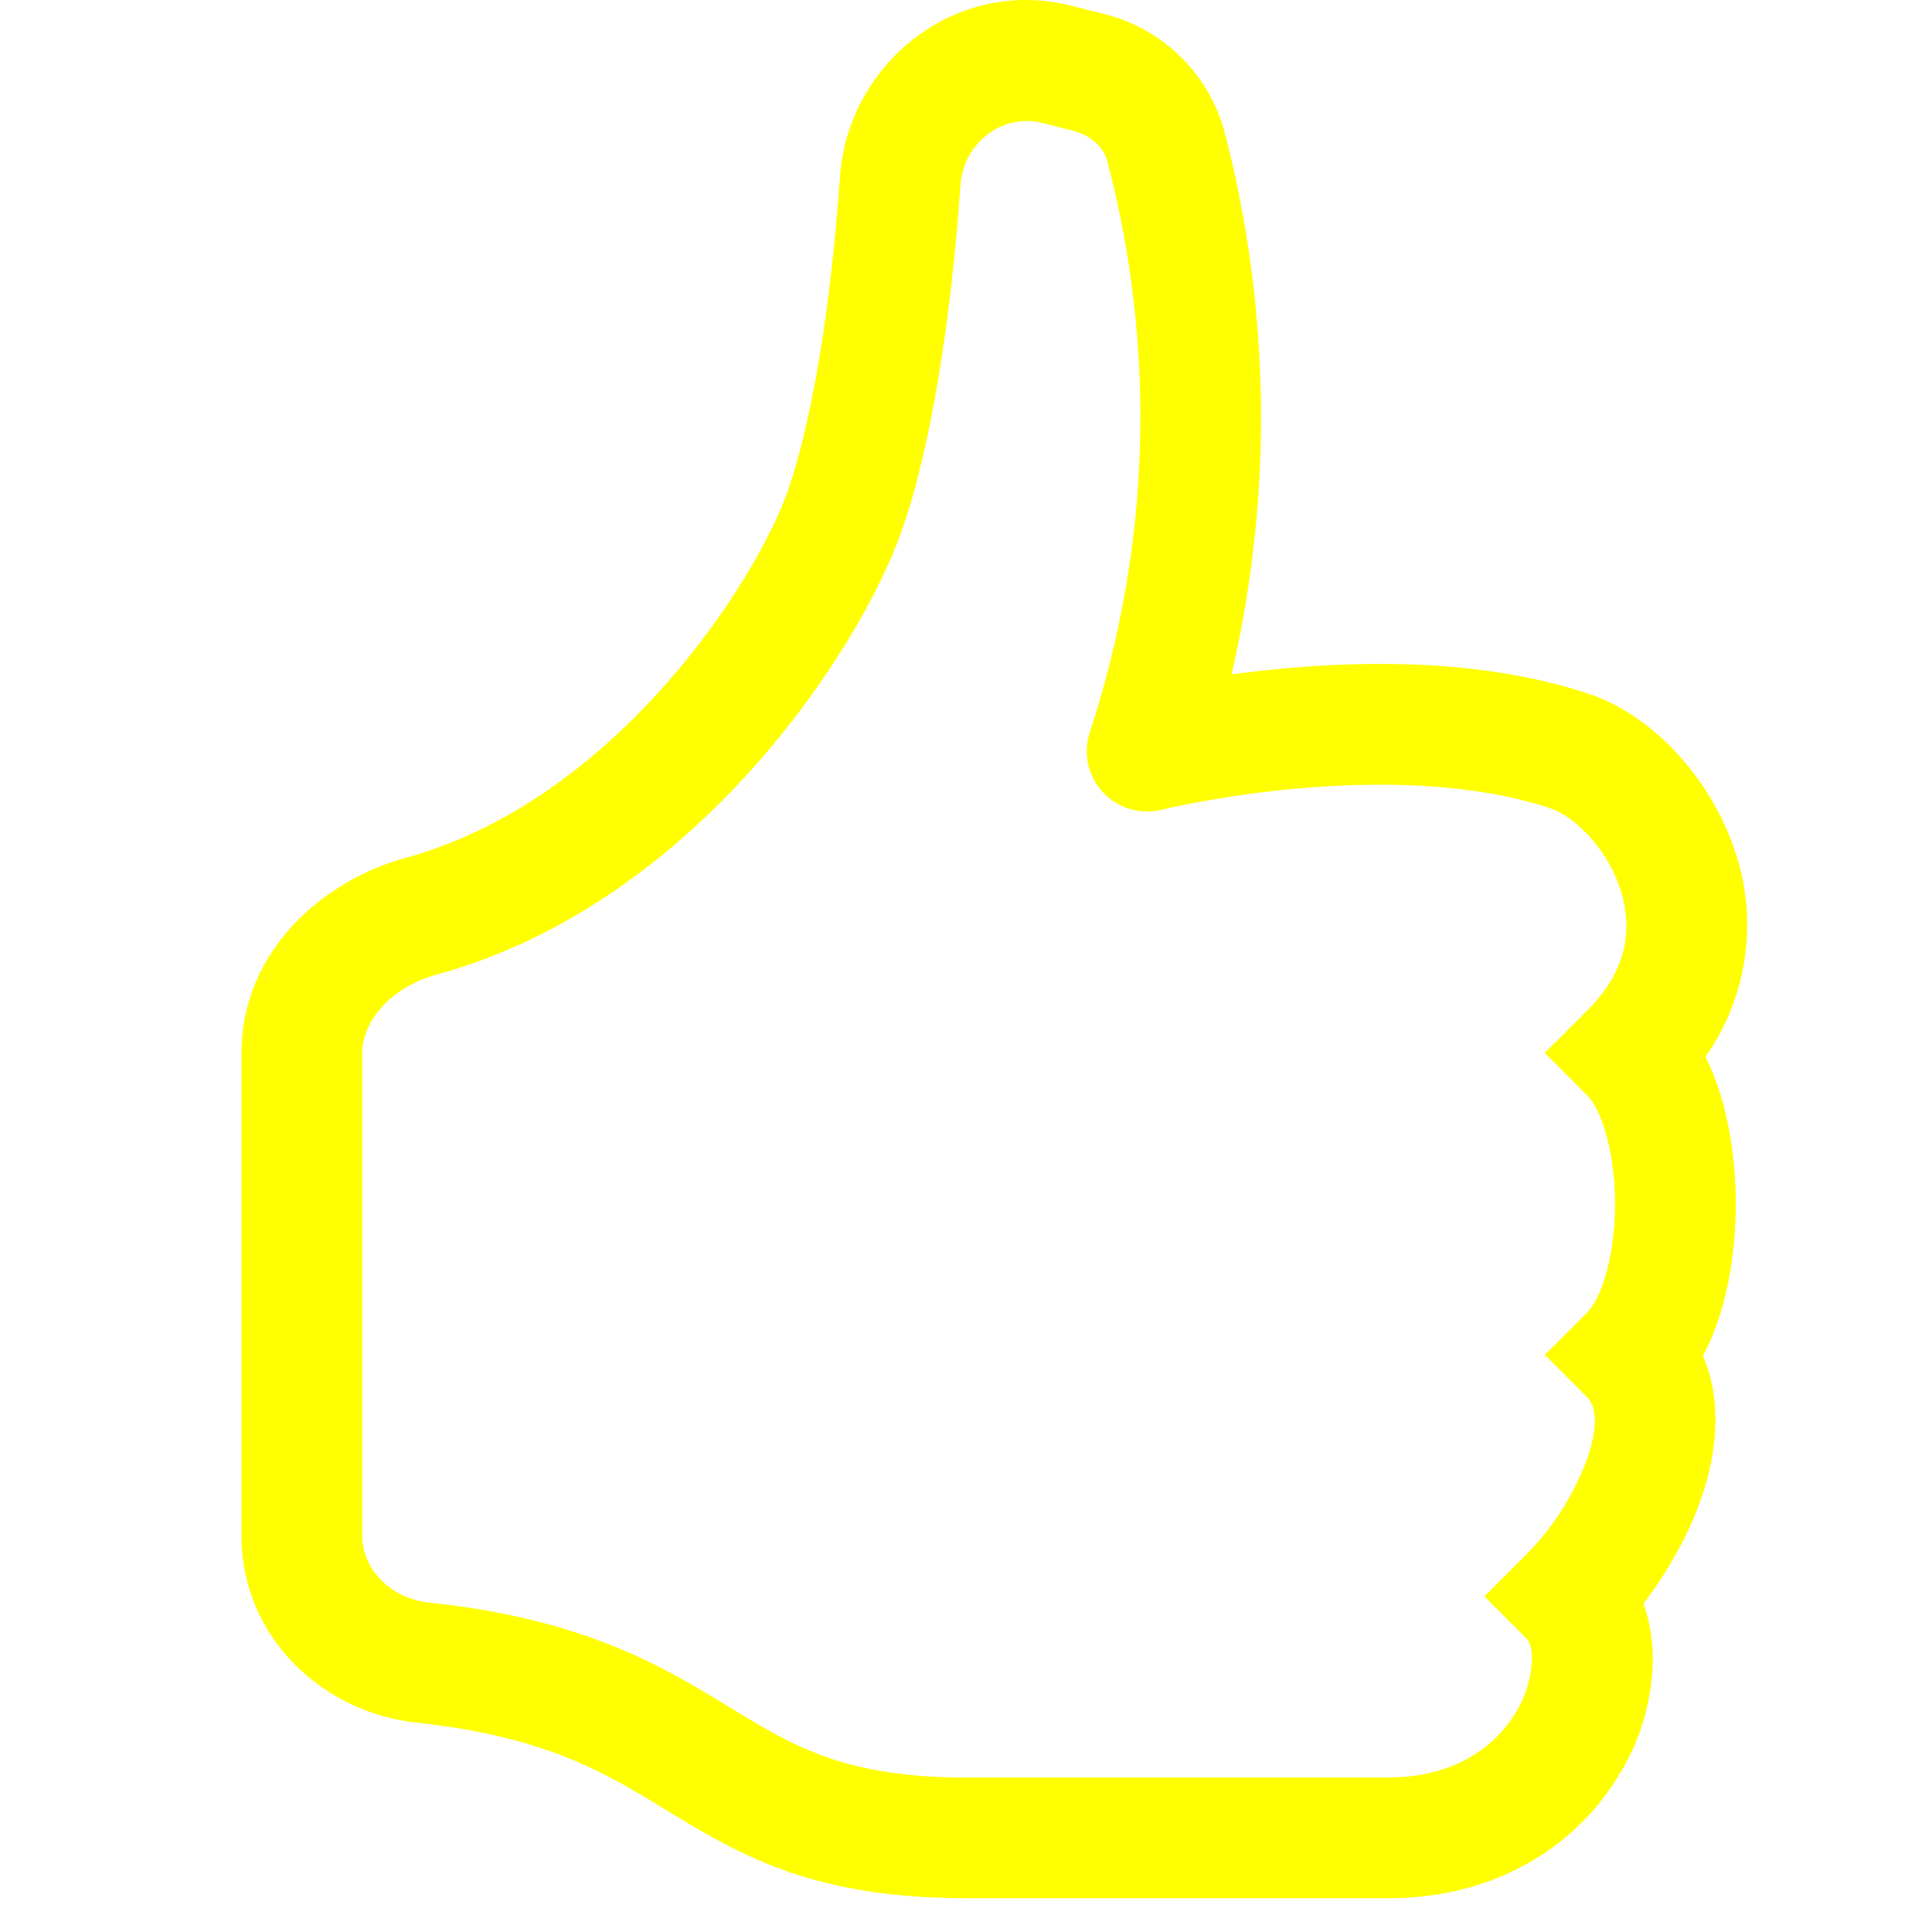
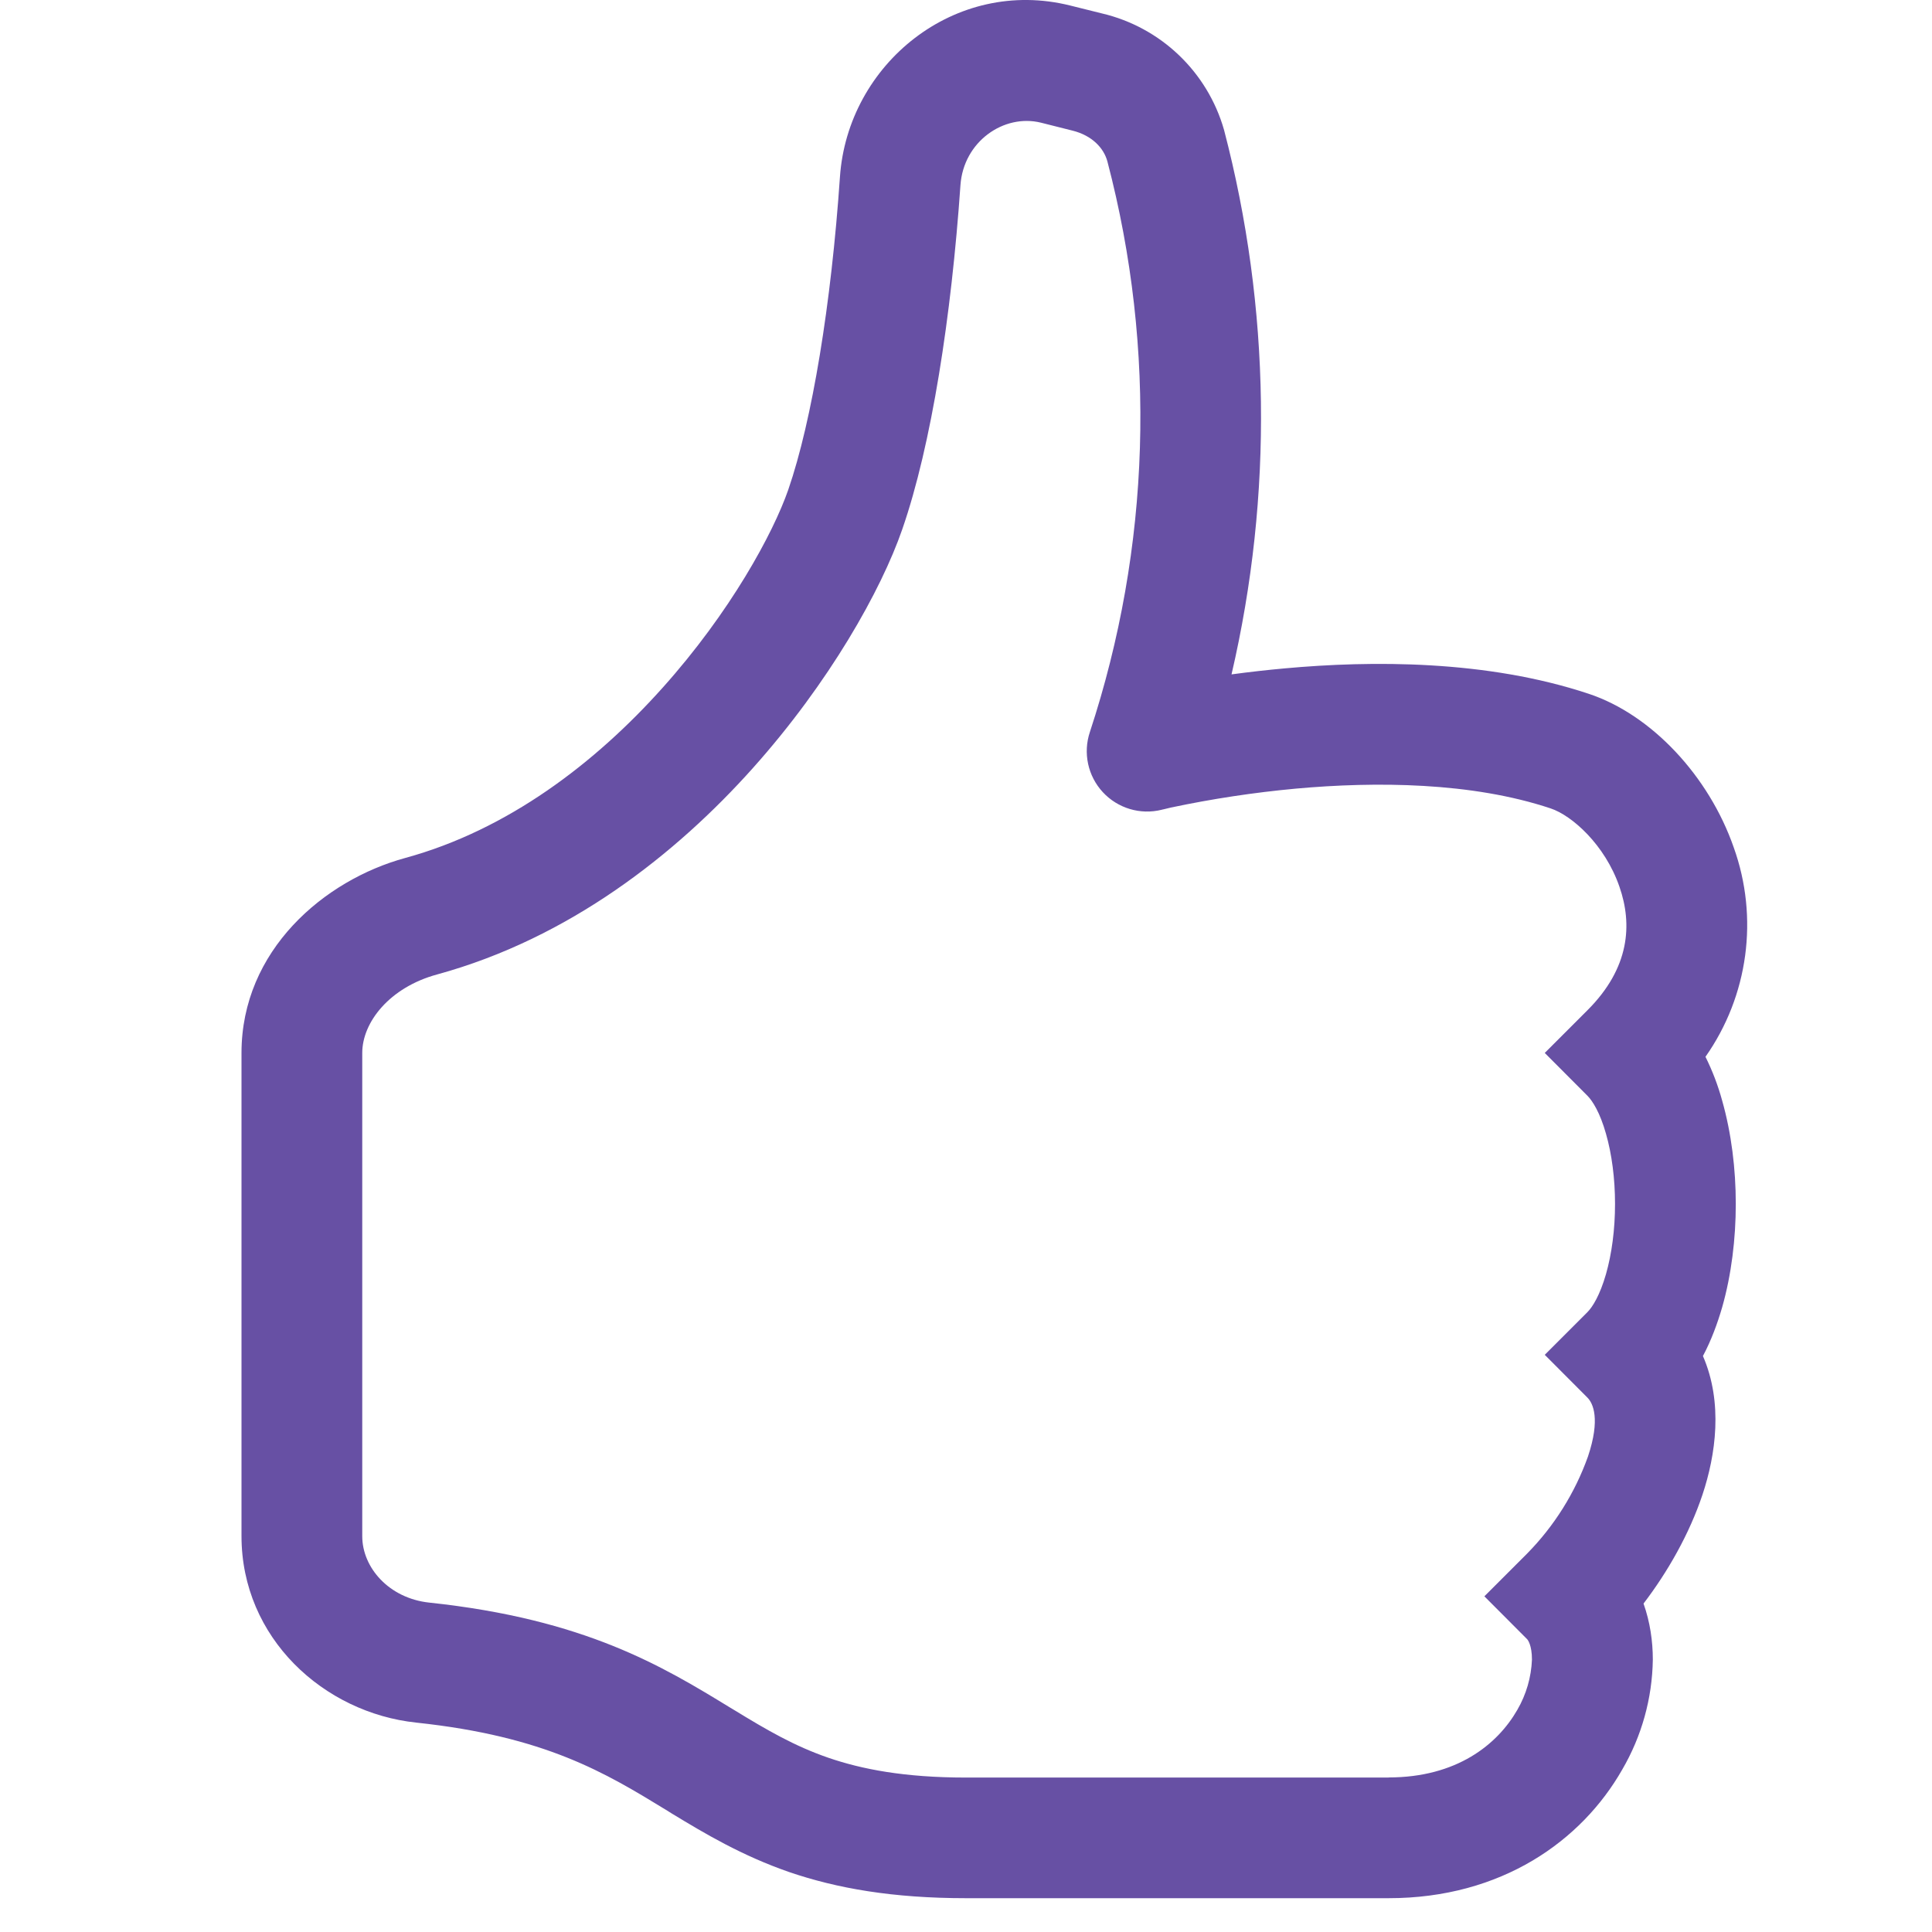
- <svg xmlns="http://www.w3.org/2000/svg" width="16" height="16" fill="yellow" class="bi bi-hand-thumbs-up" viewBox="0 0 16 16">
+ <svg xmlns="http://www.w3.org/2000/svg" width="16" height="16" fill="#6750A4" class="bi bi-hand-thumbs-up" viewBox="0 0 16 16">
  <path d="M8.864.046C7.908-.193 7.02.53 6.956 1.466c-.072 1.051-.23 2.016-.428 2.59-.125.36-.479 1.013-1.04 1.639-.557.623-1.282 1.178-2.131 1.41C2.685 7.288 2 7.87 2 8.72v4.001c0 .845.682 1.464 1.448 1.545 1.07.114 1.564.415 2.068.723l.048.03c.272.165.578.348.97.484.397.136.861.217 1.466.217h3.5c.937 0 1.599-.477 1.934-1.064a1.86 1.86 0 0 0 .254-.912c0-.152-.023-.312-.077-.464.201-.263.38-.578.488-.901.11-.33.172-.762.004-1.149.069-.13.12-.269.159-.403.077-.27.113-.568.113-.857 0-.288-.036-.585-.113-.856a2 2 0 0 0-.138-.362 1.9 1.9 0 0 0 .234-1.734c-.206-.592-.682-1.1-1.2-1.272-.847-.282-1.803-.276-2.516-.211a10 10 0 0 0-.443.05 9.4 9.4 0 0 0-.062-4.509A1.38 1.38 0 0 0 9.125.111zM11.5 14.721H8c-.51 0-.863-.069-1.14-.164-.281-.097-.506-.228-.776-.393l-.04-.024c-.555-.339-1.198-.731-2.49-.868-.333-.036-.554-.29-.554-.55V8.72c0-.254.226-.543.62-.65 1.095-.3 1.977-.996 2.614-1.708.635-.71 1.064-1.475 1.238-1.978.243-.7.407-1.768.482-2.85.025-.362.36-.594.667-.518l.262.066c.16.04.258.143.288.255a8.34 8.34 0 0 1-.145 4.725.5.5 0 0 0 .595.644l.003-.001.014-.003.058-.014a9 9 0 0 1 1.036-.157c.663-.06 1.457-.054 2.11.164.175.058.45.3.57.65.107.308.087.67-.266 1.022l-.353.353.353.354c.043.043.105.141.154.315.048.167.075.37.075.581 0 .212-.027.414-.075.582-.05.174-.111.272-.154.315l-.353.353.353.354c.047.047.109.177.005.488a2.2 2.2 0 0 1-.505.805l-.353.353.353.354c.006.005.041.05.041.17a.9.9 0 0 1-.121.416c-.165.288-.503.56-1.066.56z" />
</svg>
